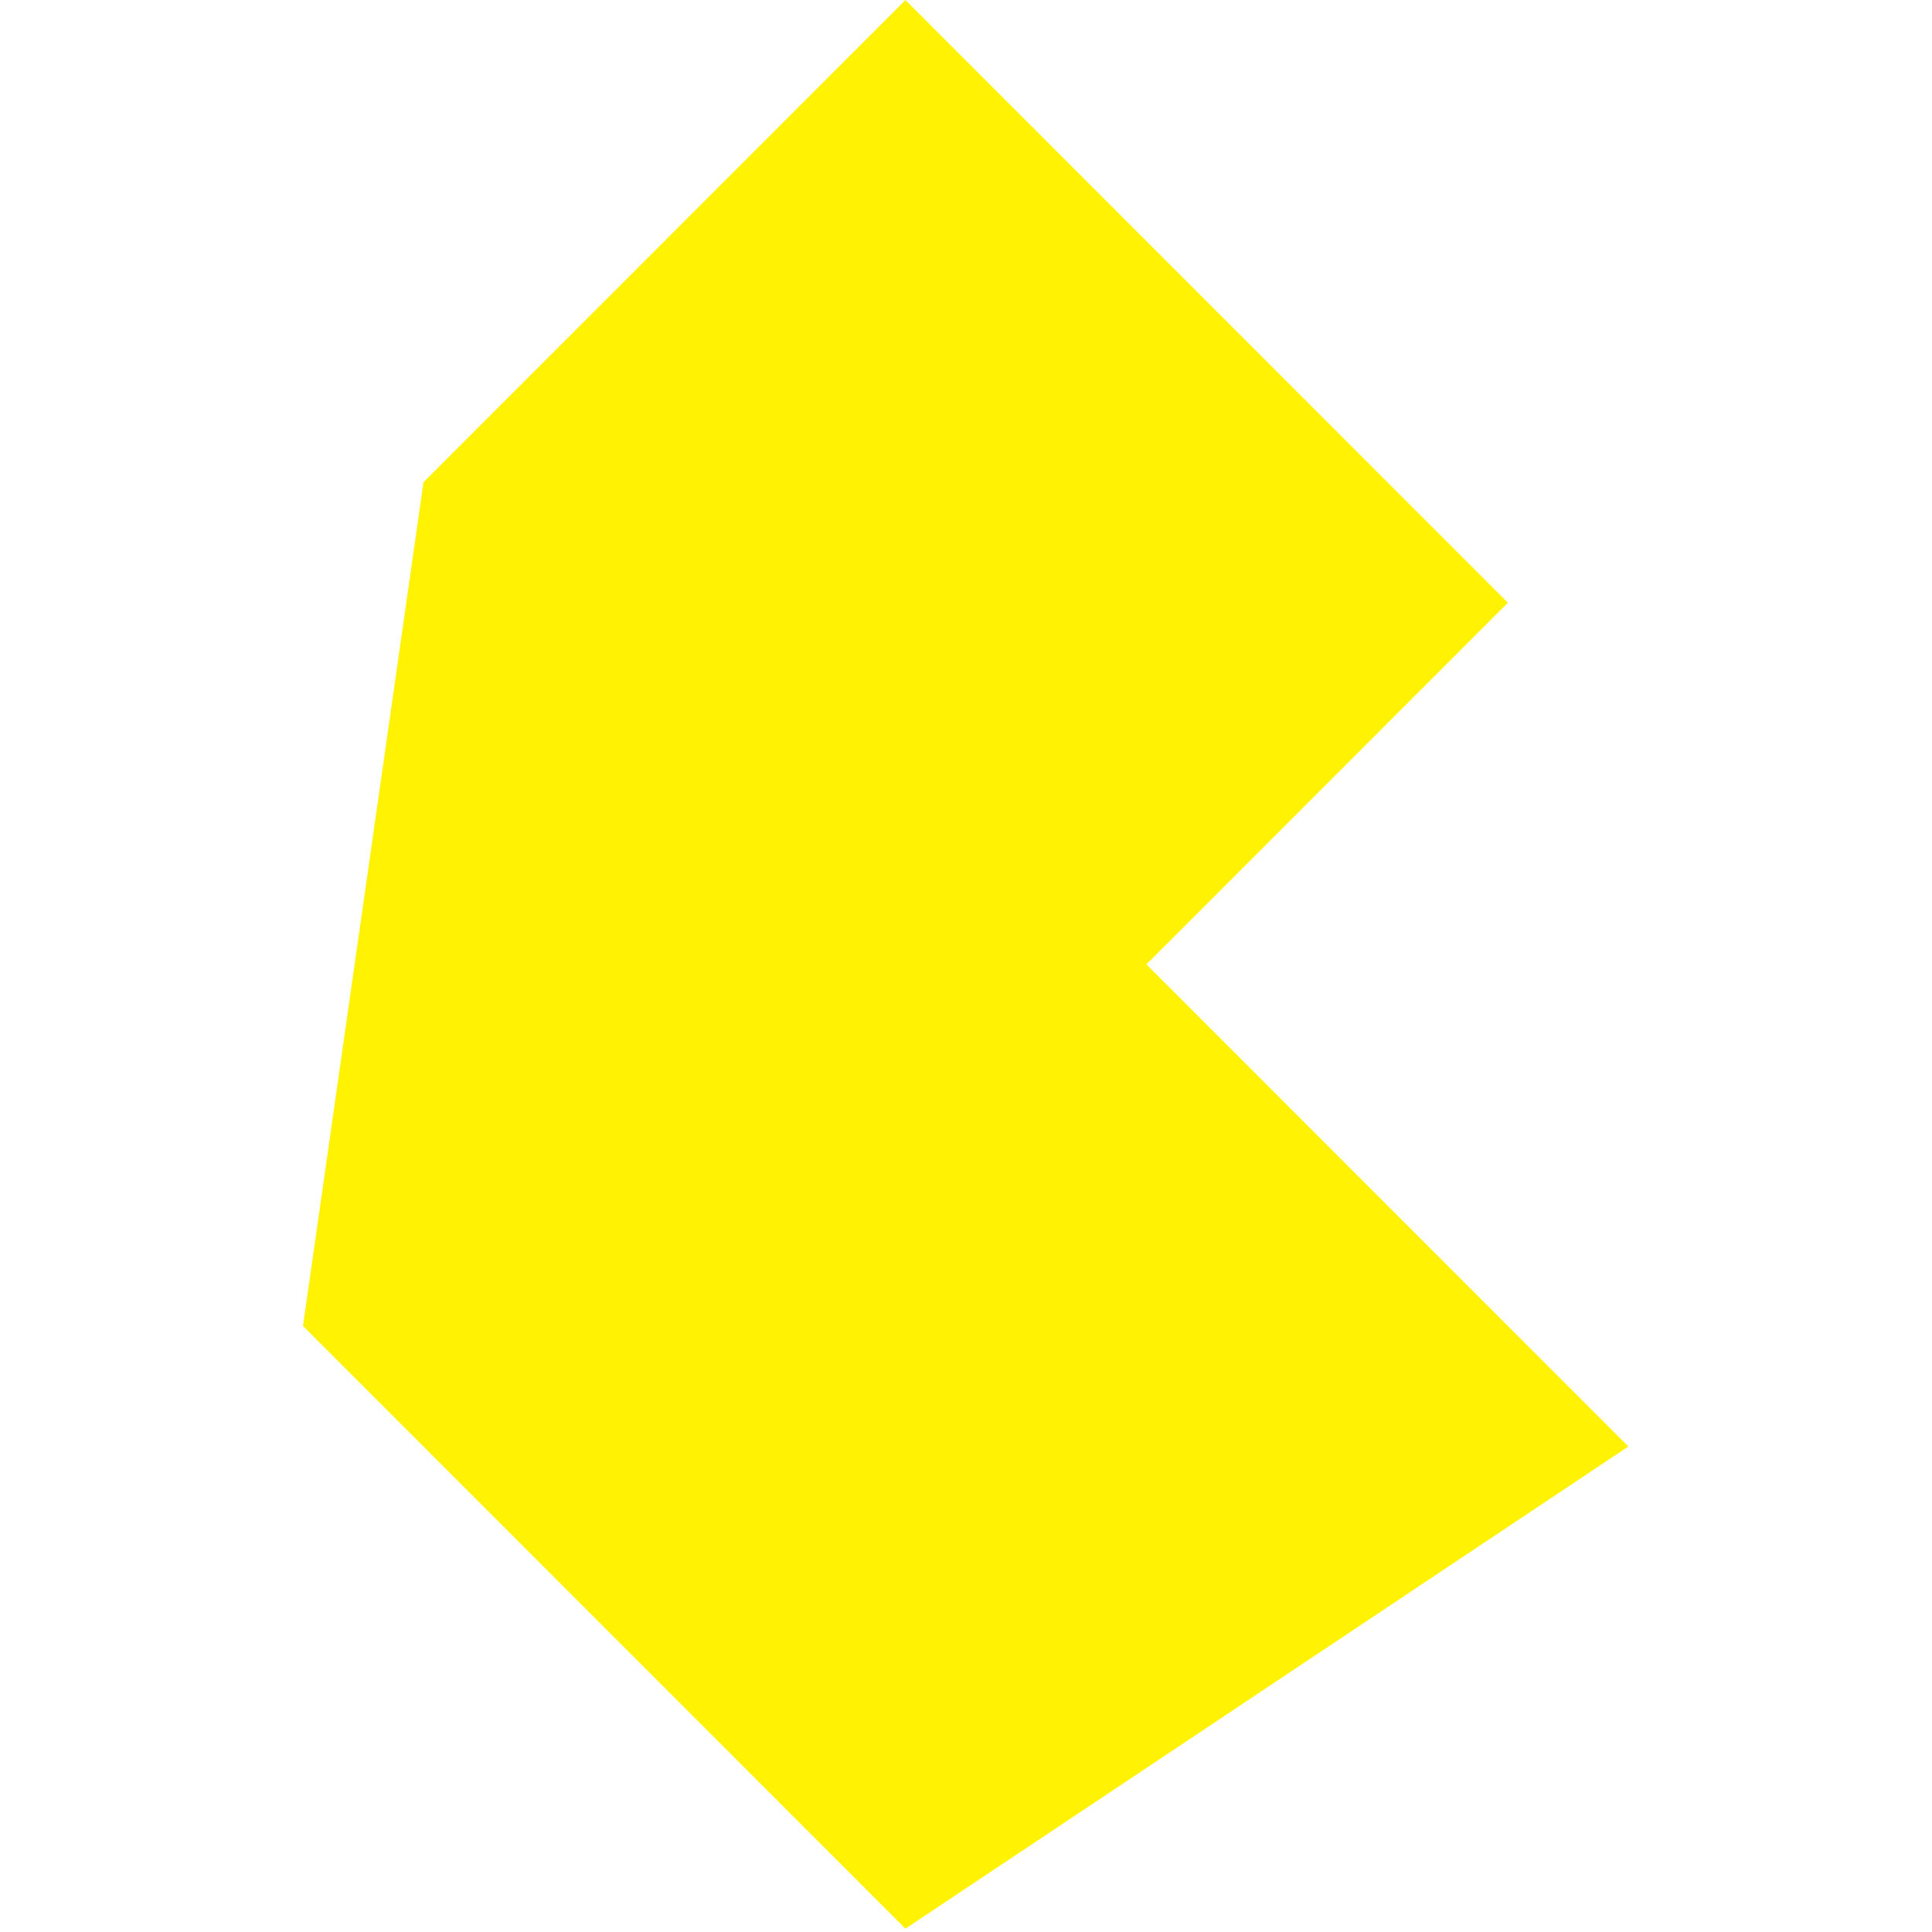
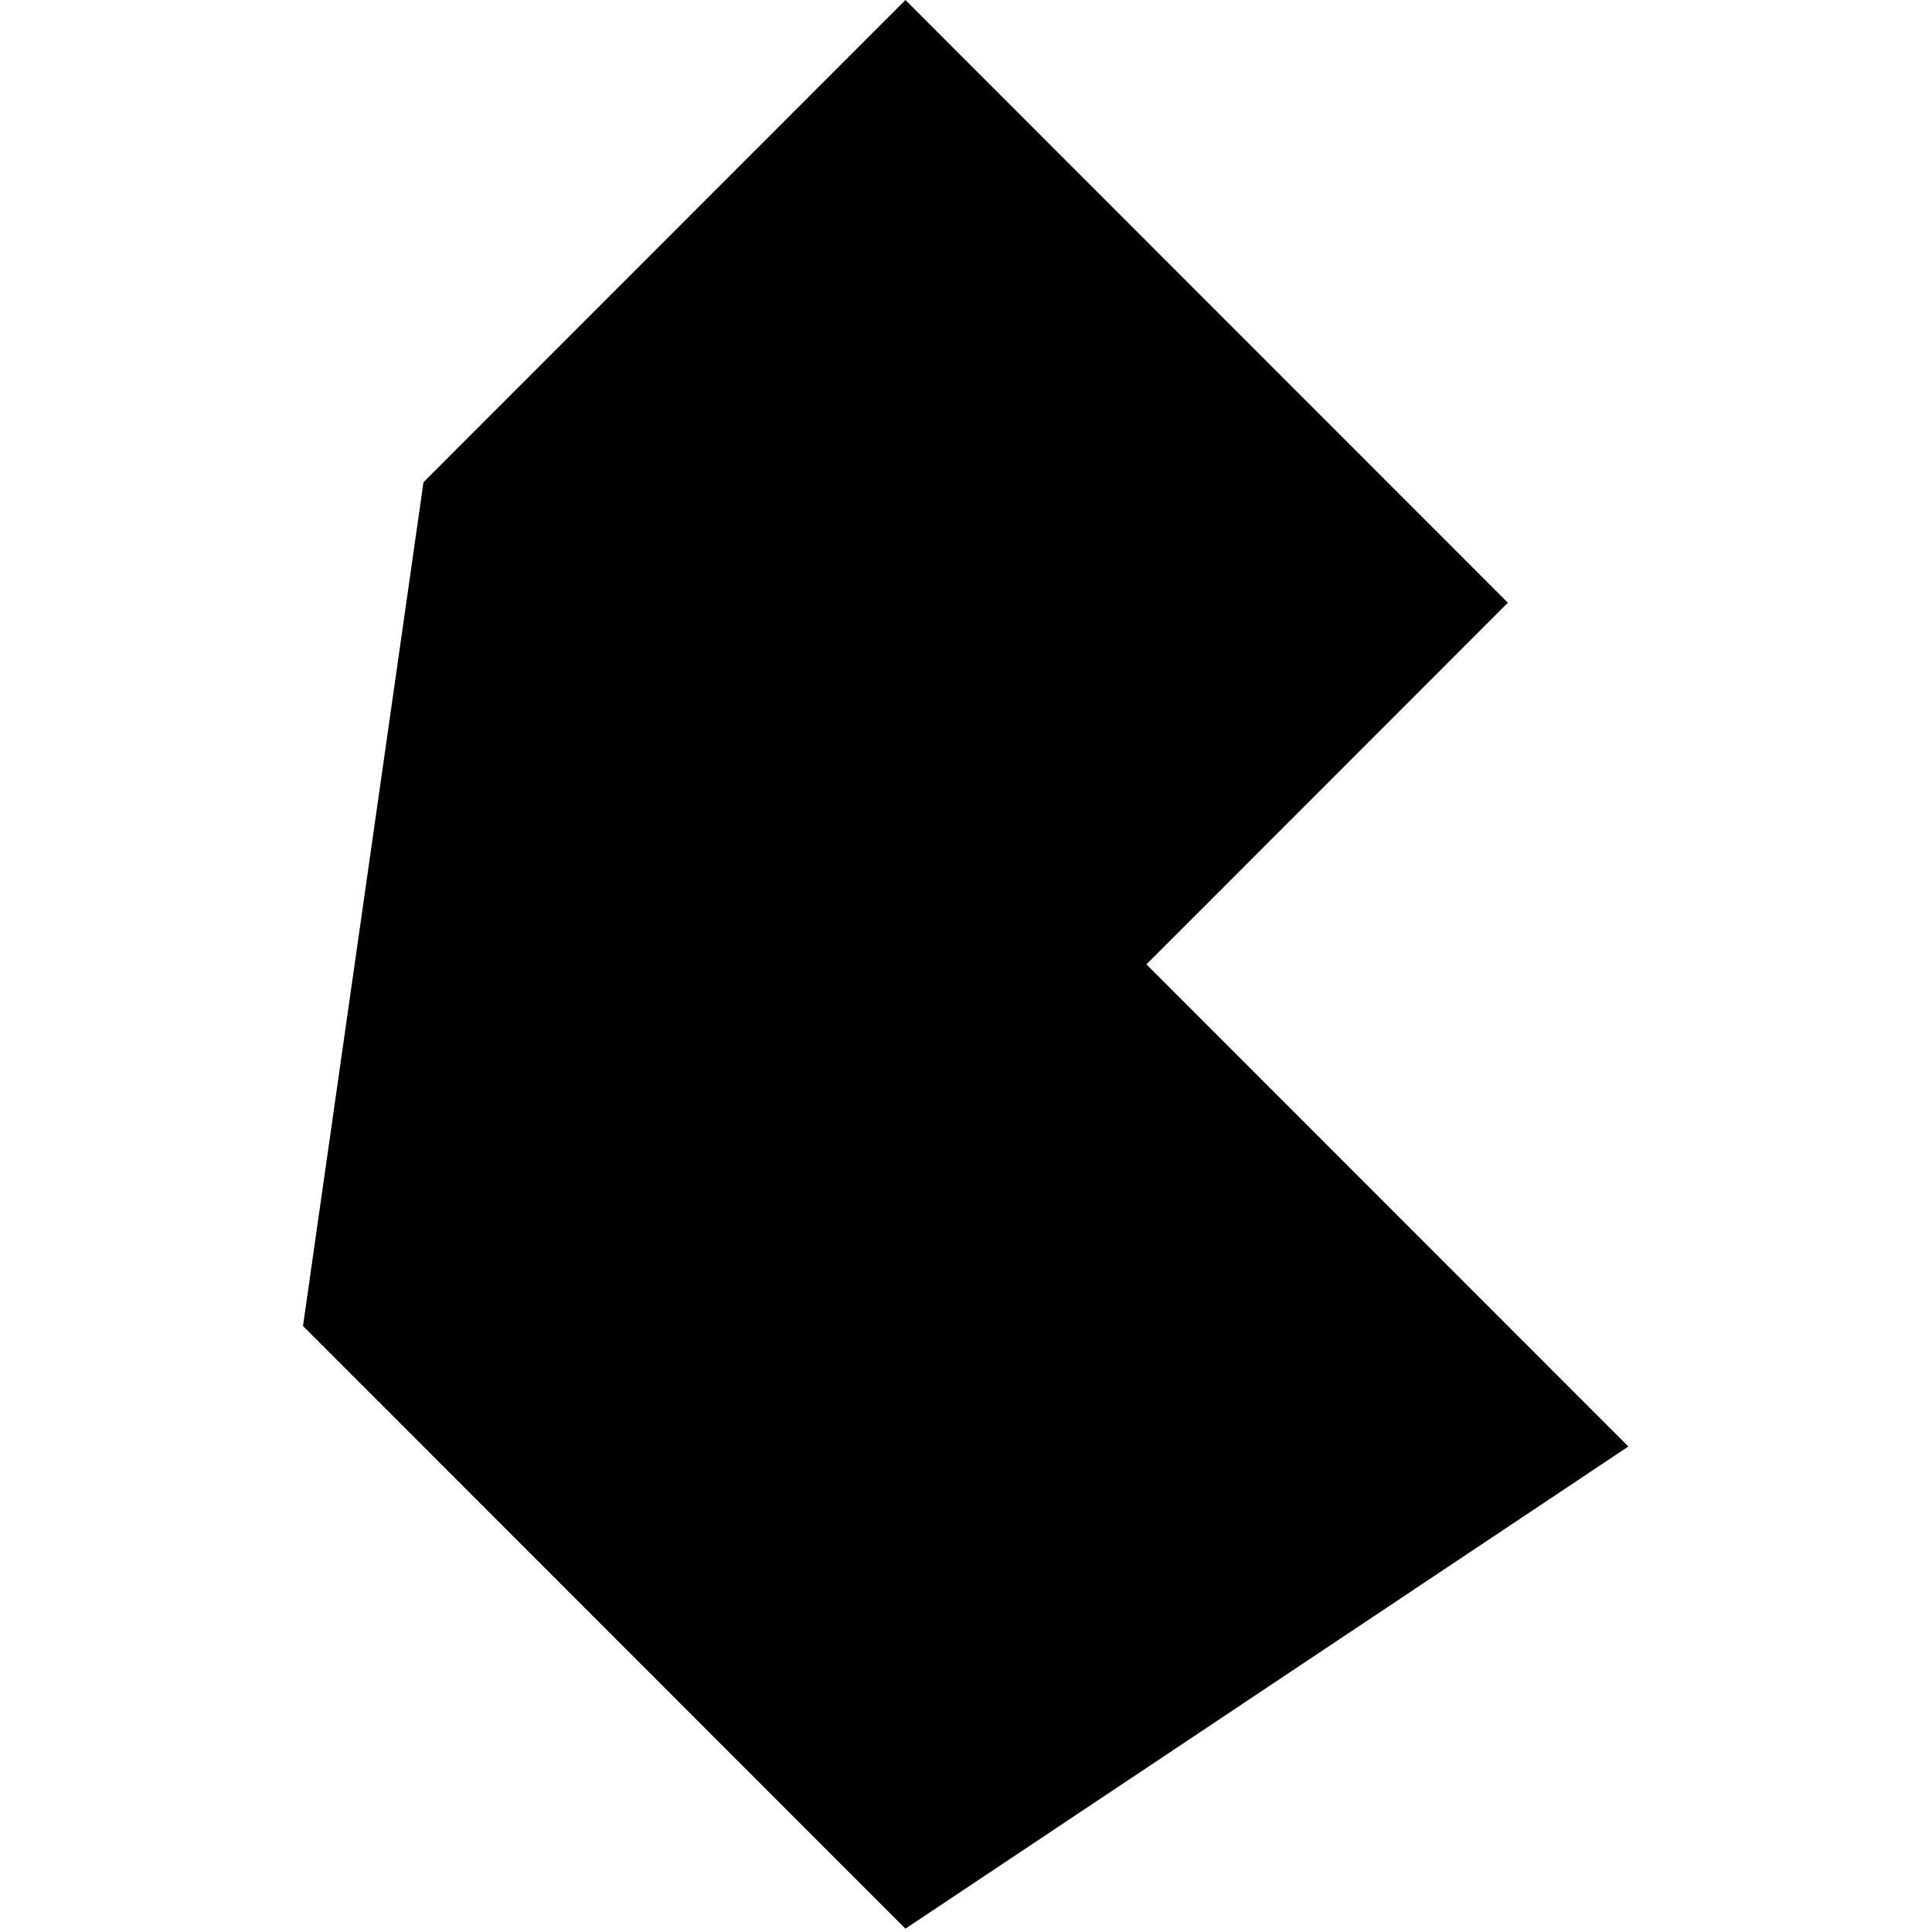
<svg xmlns="http://www.w3.org/2000/svg" width="375pt" height="375pt" viewBox="0 0 375 375" version="1.2">
  <defs>
    <clipPath id="clip1">
      <path d="M 58.812 0 L 316.062 0 L 316.062 375 L 58.812 375 Z M 58.812 0 " />
    </clipPath>
  </defs>
  <g id="surface1">
    <g clip-path="url(#clip1)" clip-rule="nonzero">
-       <path style=" stroke:none;fill-rule:nonzero;fill:rgb(100%,94.899%,1.18%);fill-opacity:1;" d="M 58.812 257.371 L 82.199 93.594 L 175.746 0.004 L 292.676 116.988 L 222.52 187.18 L 316.062 280.77 L 175.746 374.355 Z M 58.812 257.371 " />
+       <path className="color" style=" stroke:none;fill-rule:nonzero;fill-opacity:1;" d="M 58.812 257.371 L 82.199 93.594 L 175.746 0.004 L 292.676 116.988 L 222.52 187.18 L 316.062 280.77 L 175.746 374.355 Z M 58.812 257.371 " />
    </g>
  </g>
</svg>
